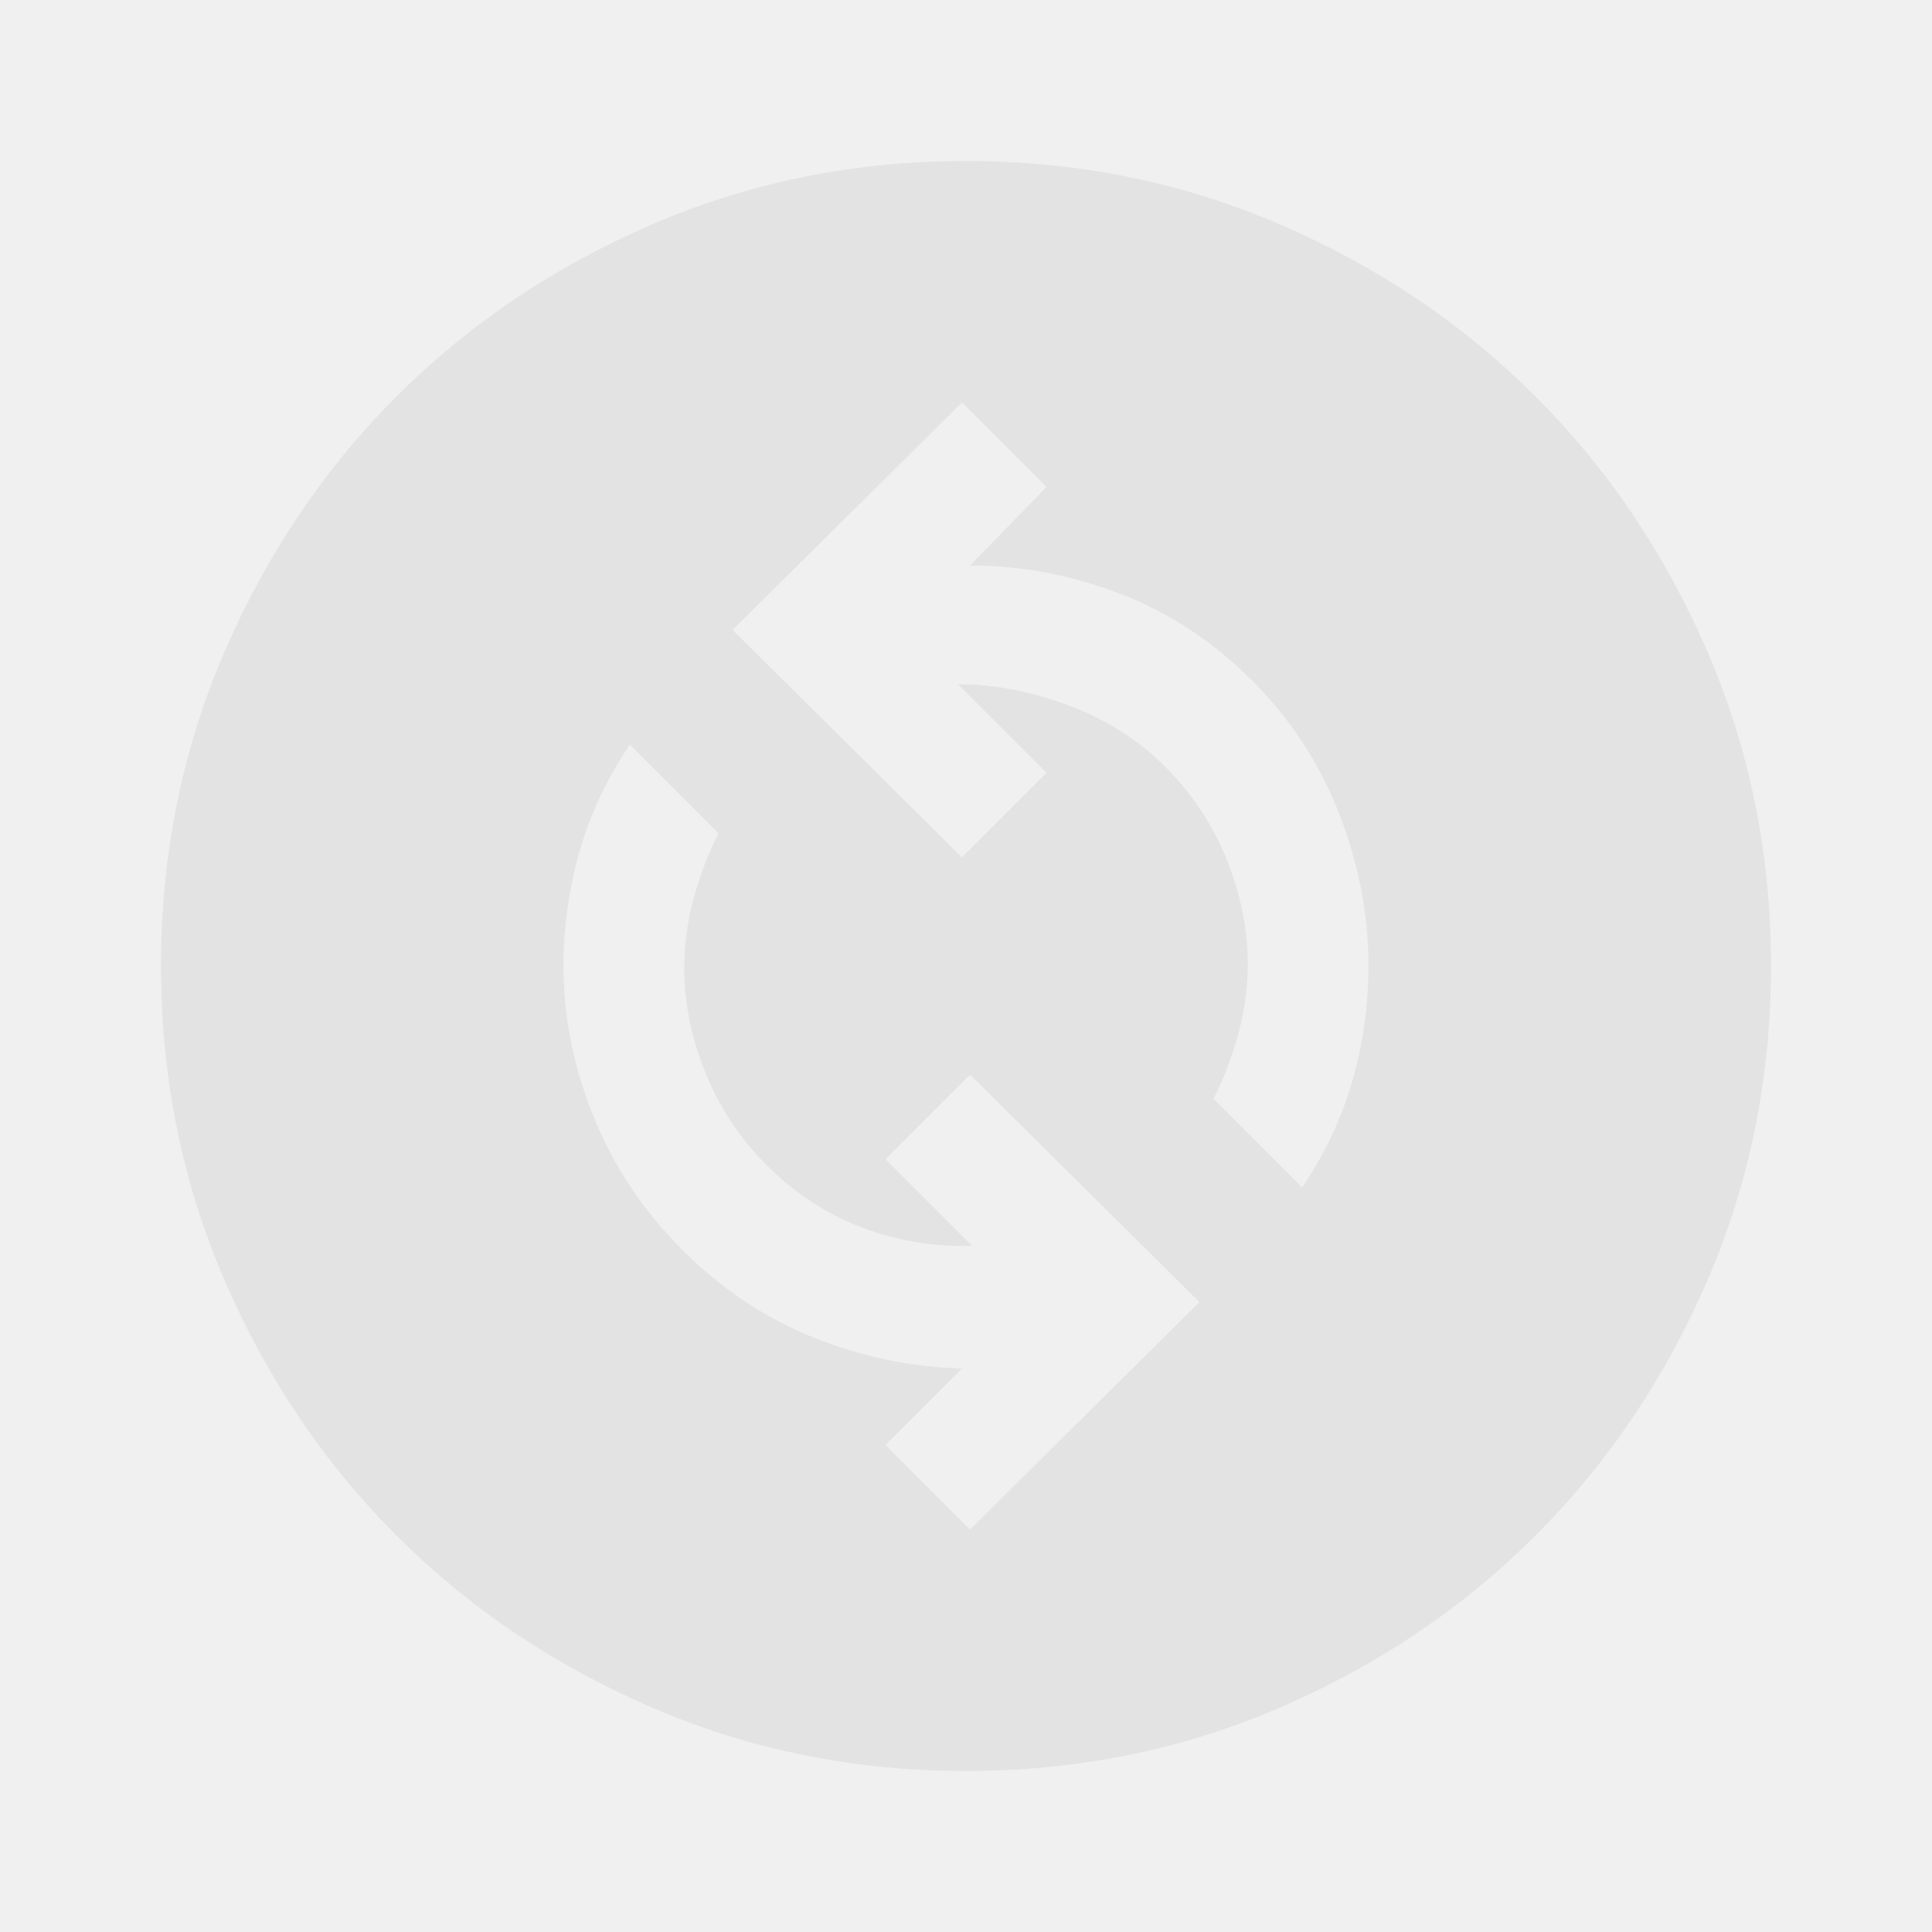
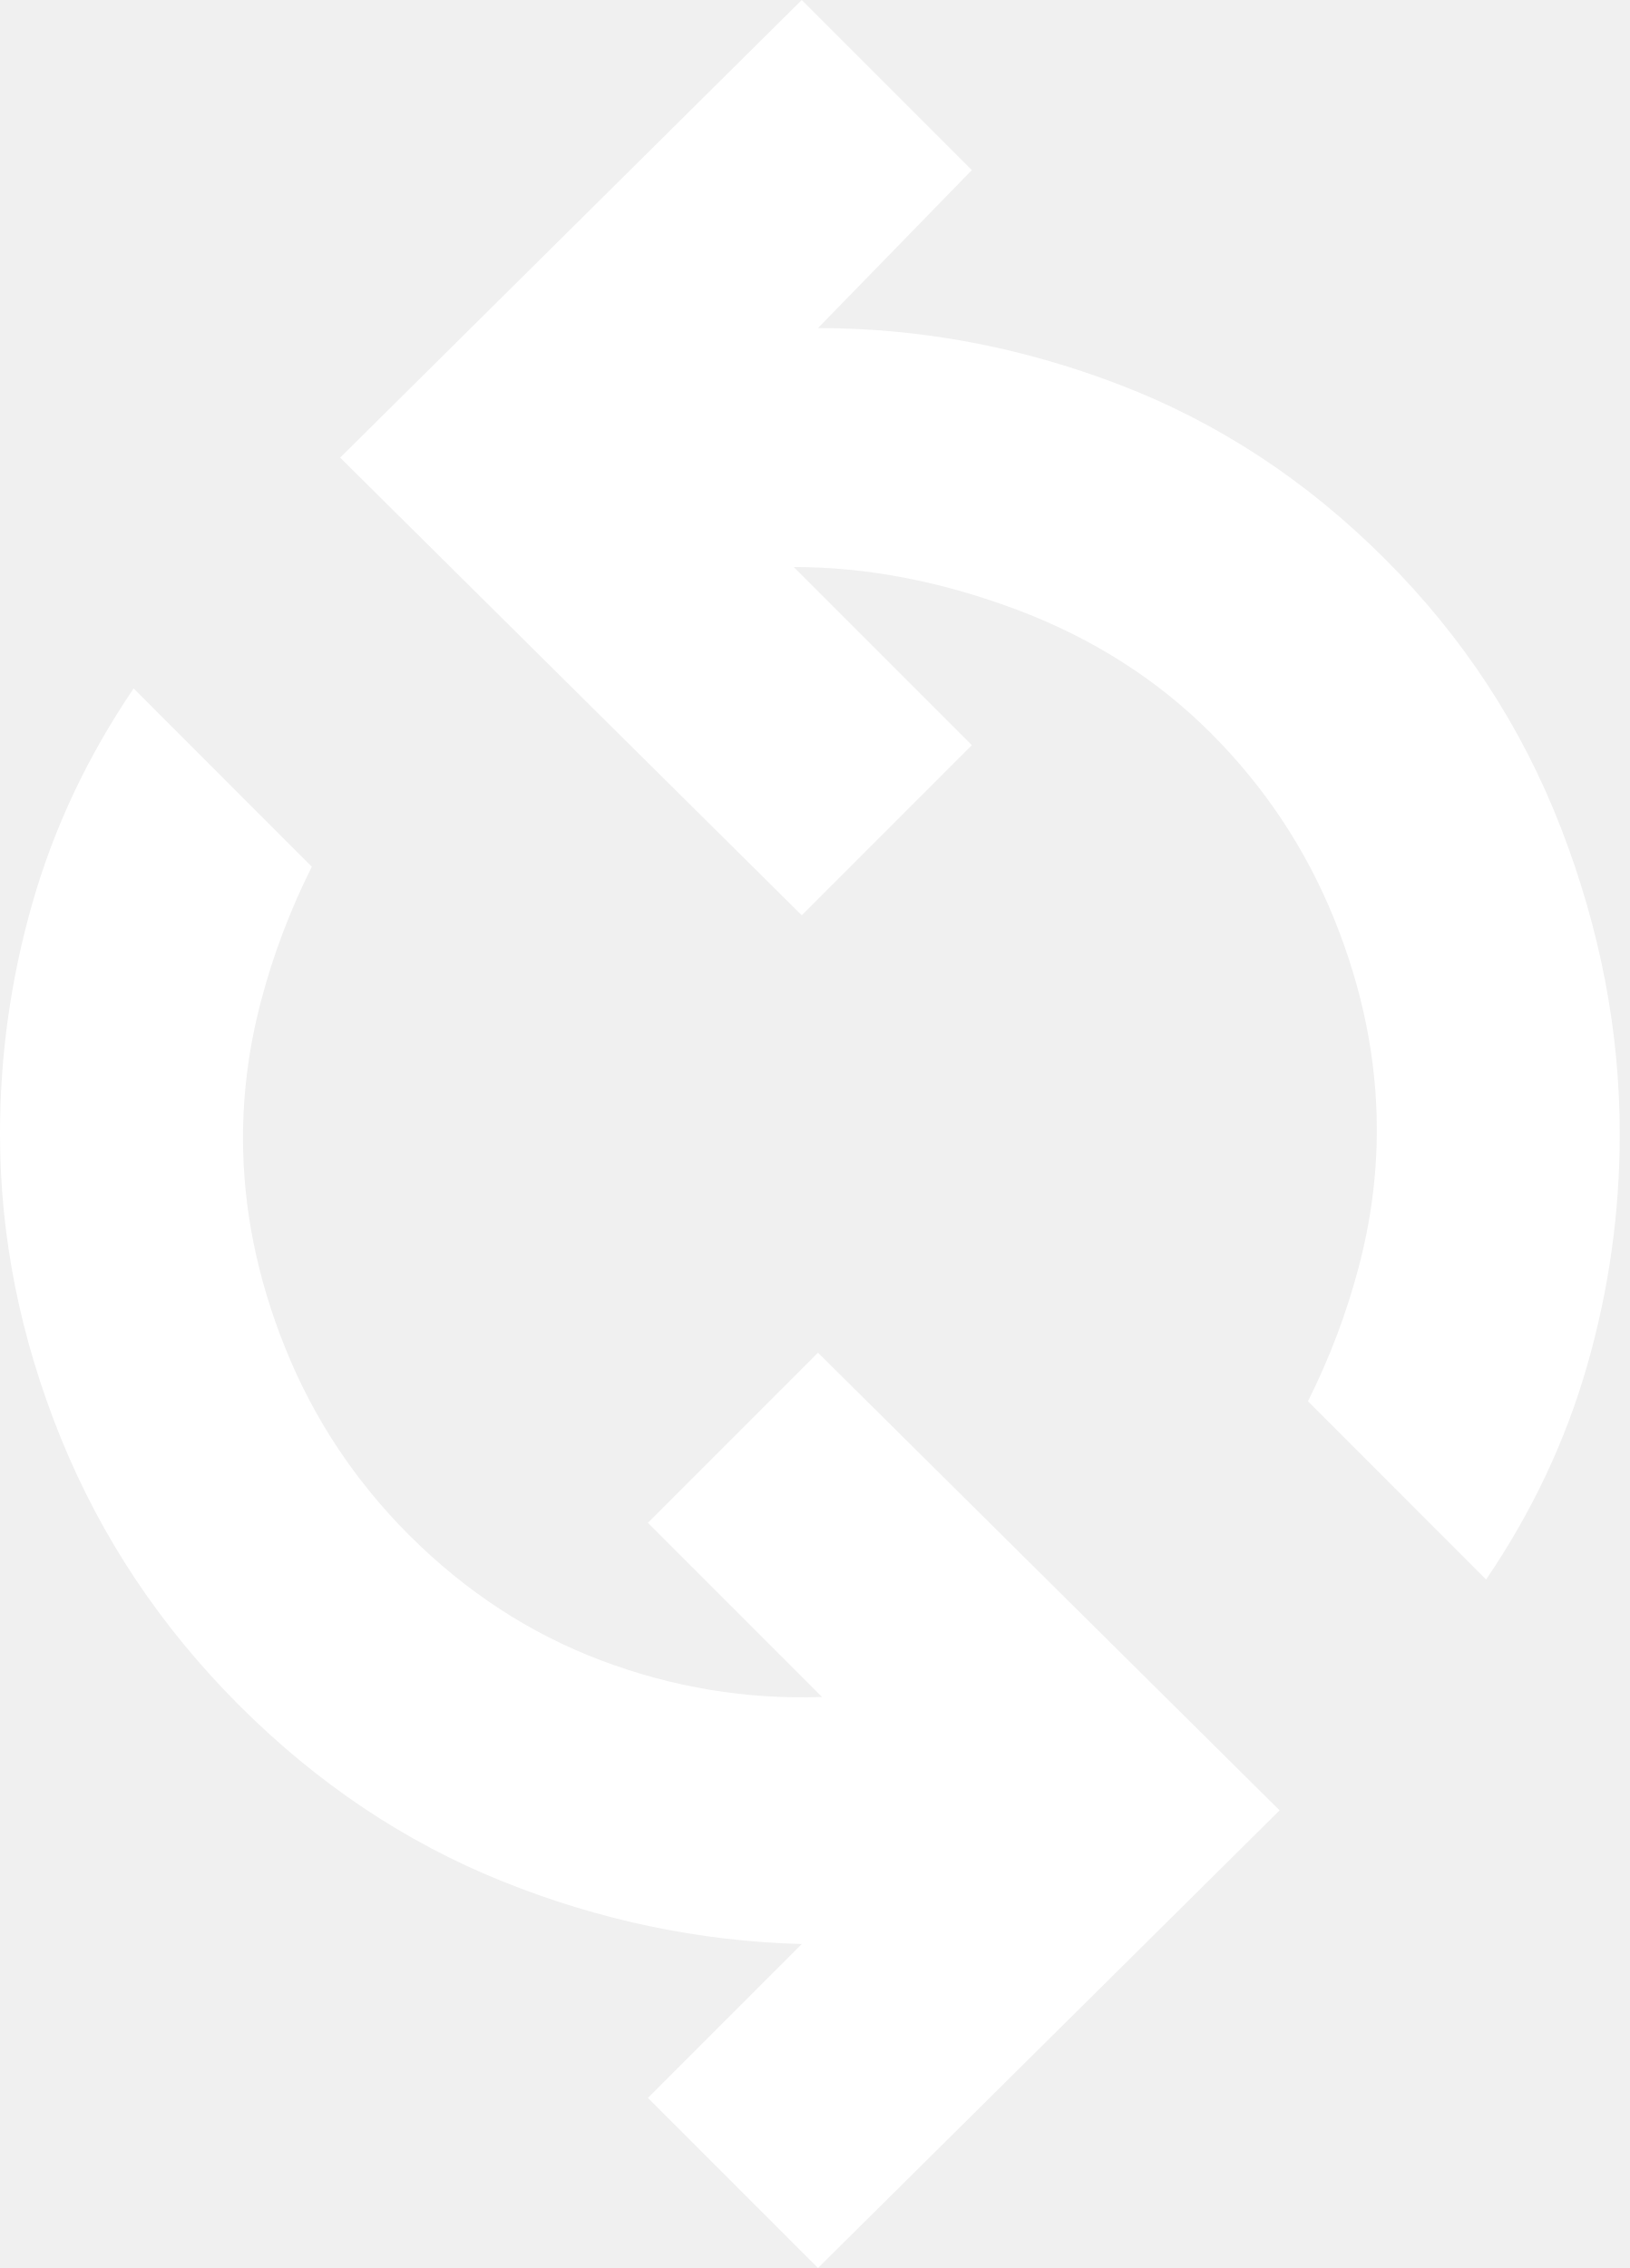
- <svg xmlns="http://www.w3.org/2000/svg" height="24px" viewBox="0 -960 960 960" width="24px" fill="#e3e3e3">
-   <path d="m482-200 114-113-114-113-42 42 43 43q-28 1-54.5-9T381-381q-20-20-30.5-46T340-479q0-17 4.5-34t12.5-33l-44-44q-17 25-25 53t-8 57q0 38 15 75t44 66q29 29 65 43.5t74 15.5l-38 38 42 42Zm165-170q17-25 25-53t8-57q0-38-14.5-75.5T622-622q-29-29-65.5-43T482-679l38-39-42-42-114 113 114 113 42-42-44-44q27 0 55 10.5t48 30.5q20 20 30.5 46t10.5 52q0 17-4.5 34T603-414l44 44ZM480-80q-83 0-156-31.5T197-197q-54-54-85.5-127T80-480q0-83 31.5-156T197-763q54-54 127-85.5T480-880q83 0 156 31.5T763-763q54 54 85.5 127T880-480q0 83-31.5 156T763-197q-54 54-127 85.5T480-80Z" />
+ <svg xmlns="http://www.w3.org/2000/svg" width="23" height="32" viewBox="0 0 23 32" fill="none">
+   <path d="M11.543 32L18.057 25.543L11.543 19.086L9.143 21.486L11.6 23.943C10.533 23.981 9.495 23.809 8.486 23.429C7.476 23.048 6.571 22.457 5.771 21.657C5.01 20.895 4.429 20.019 4.029 19.029C3.629 18.038 3.429 17.048 3.429 16.057C3.429 15.409 3.514 14.762 3.686 14.114C3.857 13.467 4.095 12.838 4.4 12.229L1.886 9.714C1.238 10.667 0.762 11.676 0.457 12.743C0.152 13.809 0 14.895 0 16C0 17.448 0.286 18.876 0.857 20.286C1.429 21.695 2.267 22.952 3.371 24.057C4.476 25.162 5.714 25.991 7.086 26.543C8.457 27.095 9.867 27.39 11.314 27.429L9.143 29.6L11.543 32ZM20.971 22.286C21.619 21.333 22.095 20.324 22.4 19.257C22.705 18.191 22.857 17.105 22.857 16C22.857 14.552 22.581 13.114 22.029 11.686C21.476 10.257 20.648 8.99 19.543 7.886C18.438 6.781 17.191 5.962 15.8 5.429C14.409 4.895 12.991 4.629 11.543 4.629L13.714 2.4L11.314 0L4.8 6.457L11.314 12.914L13.714 10.514L11.2 8C12.229 8 13.276 8.2 14.343 8.6C15.409 9 16.324 9.581 17.086 10.343C17.848 11.105 18.429 11.981 18.829 12.971C19.229 13.962 19.429 14.952 19.429 15.943C19.429 16.59 19.343 17.238 19.171 17.886C19 18.533 18.762 19.162 18.457 19.771L20.971 22.286Z" fill="white" />
</svg>
